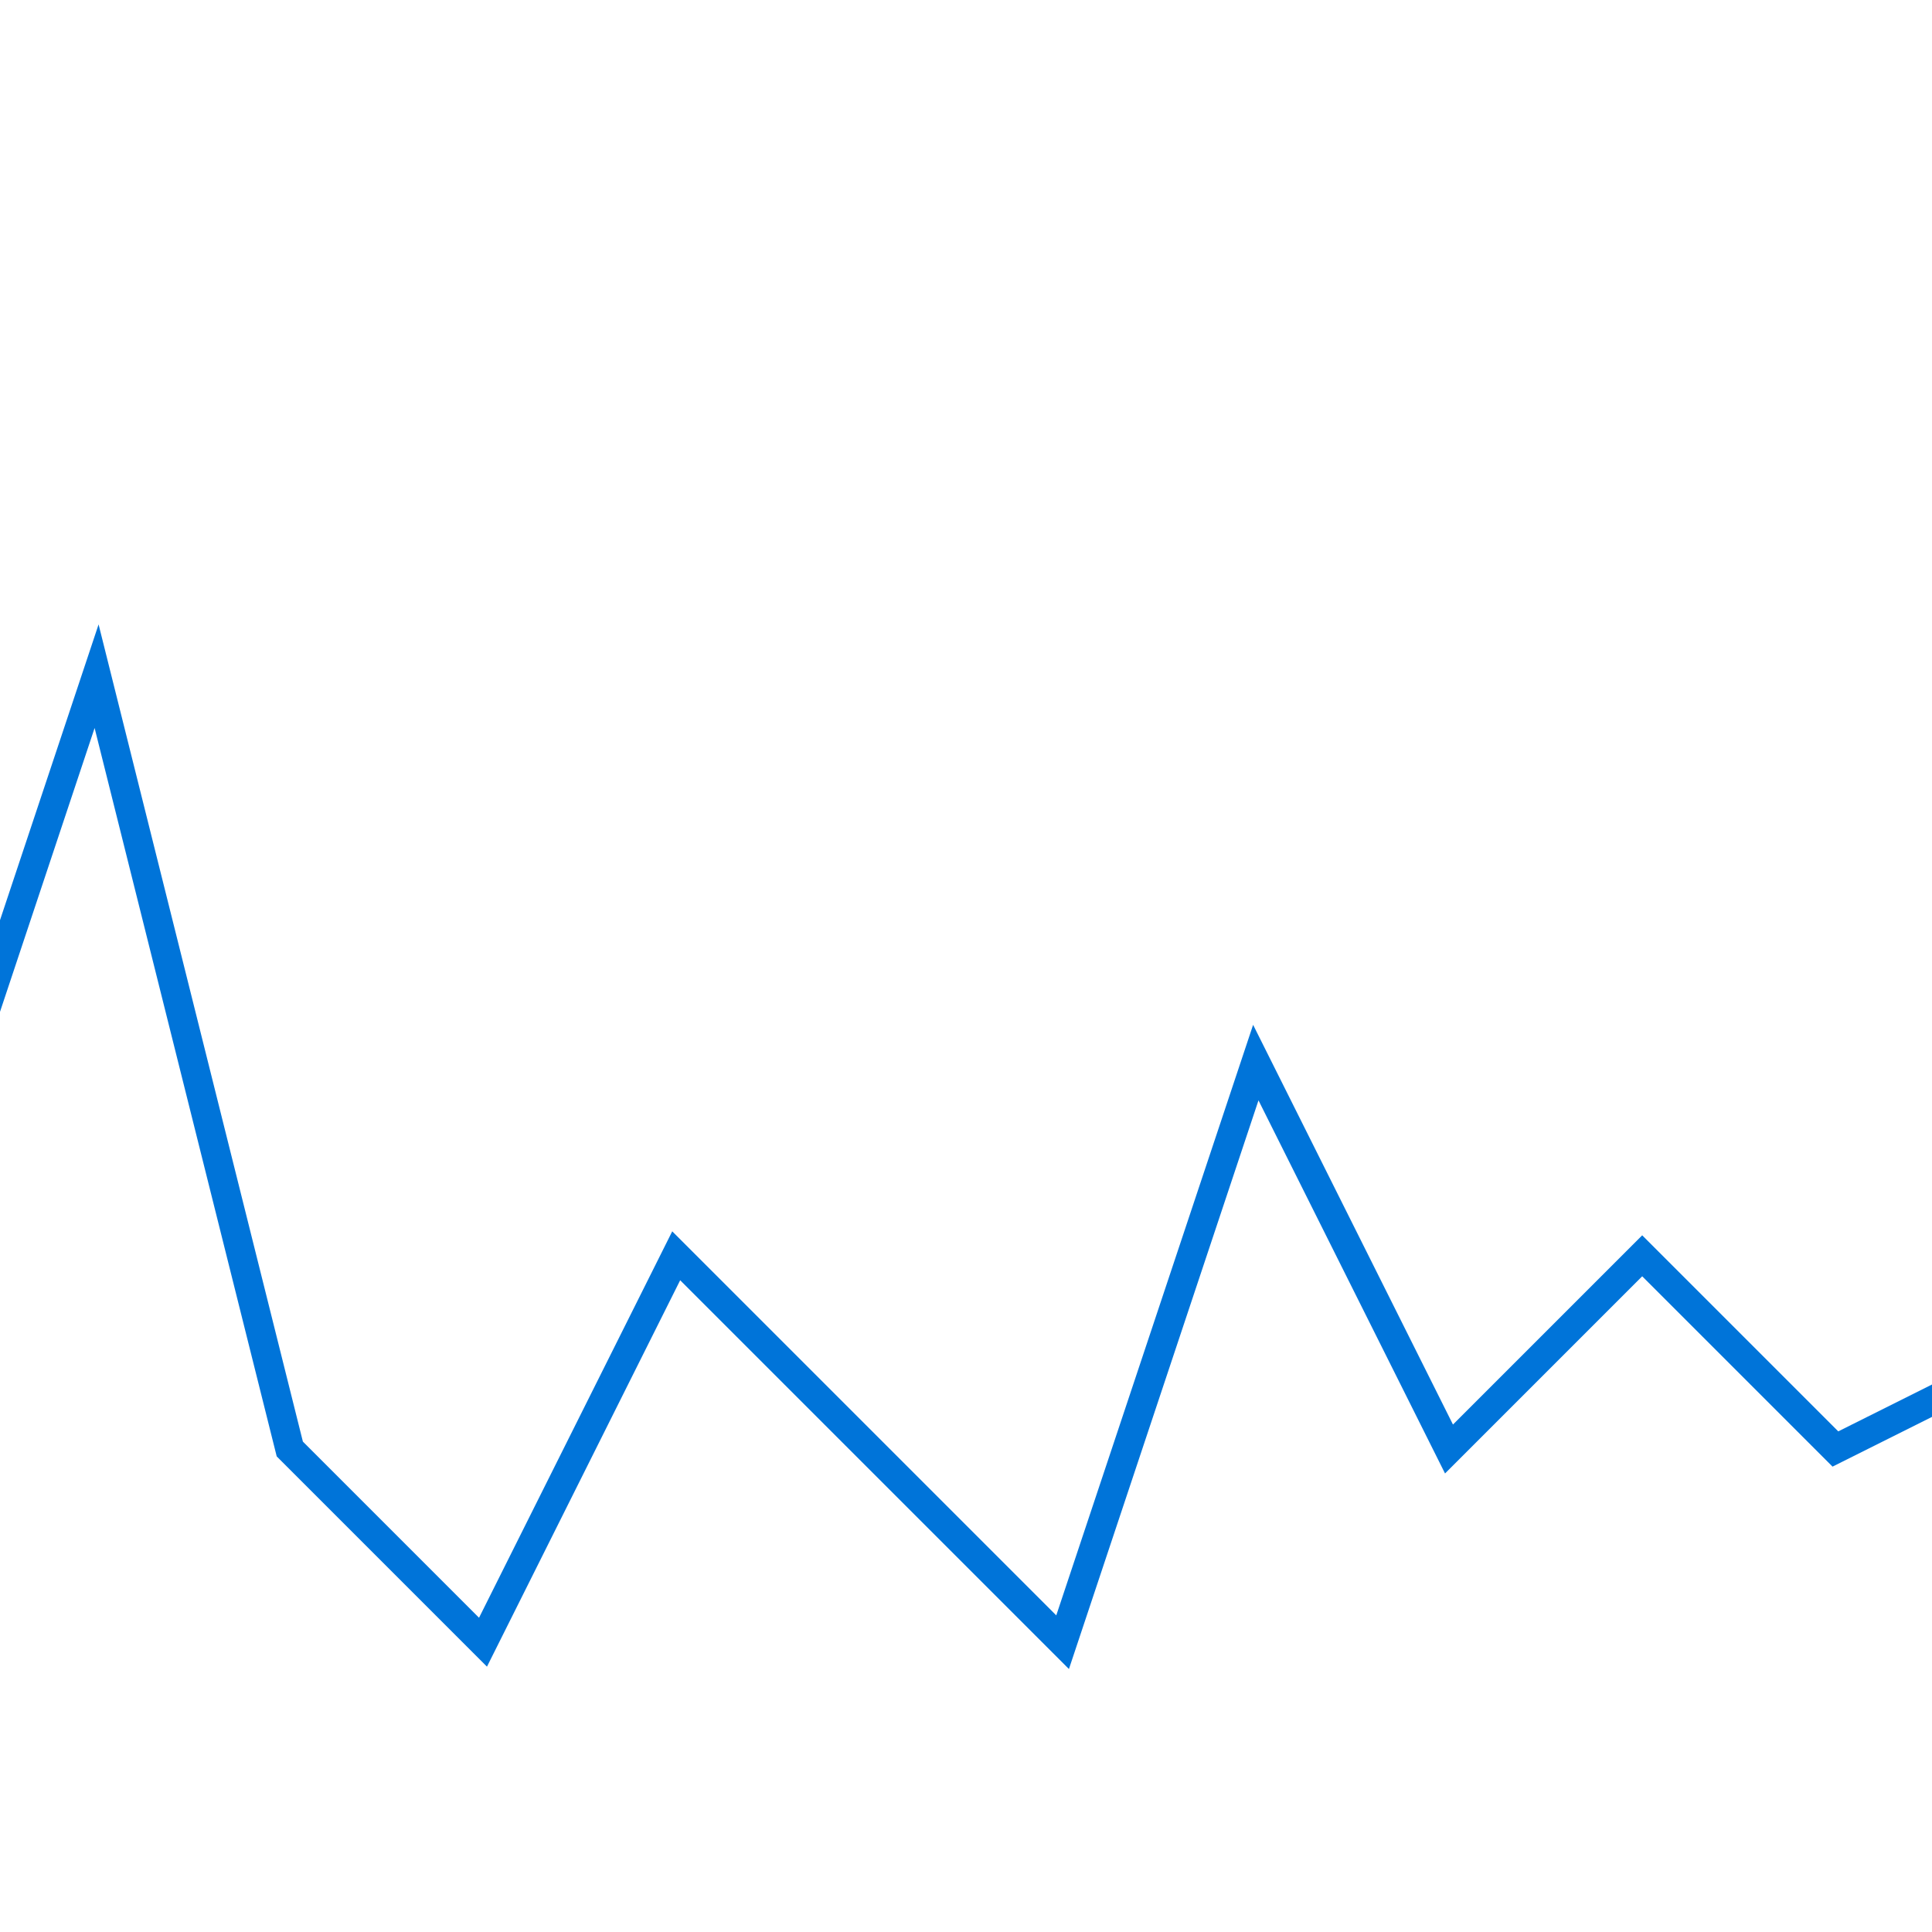
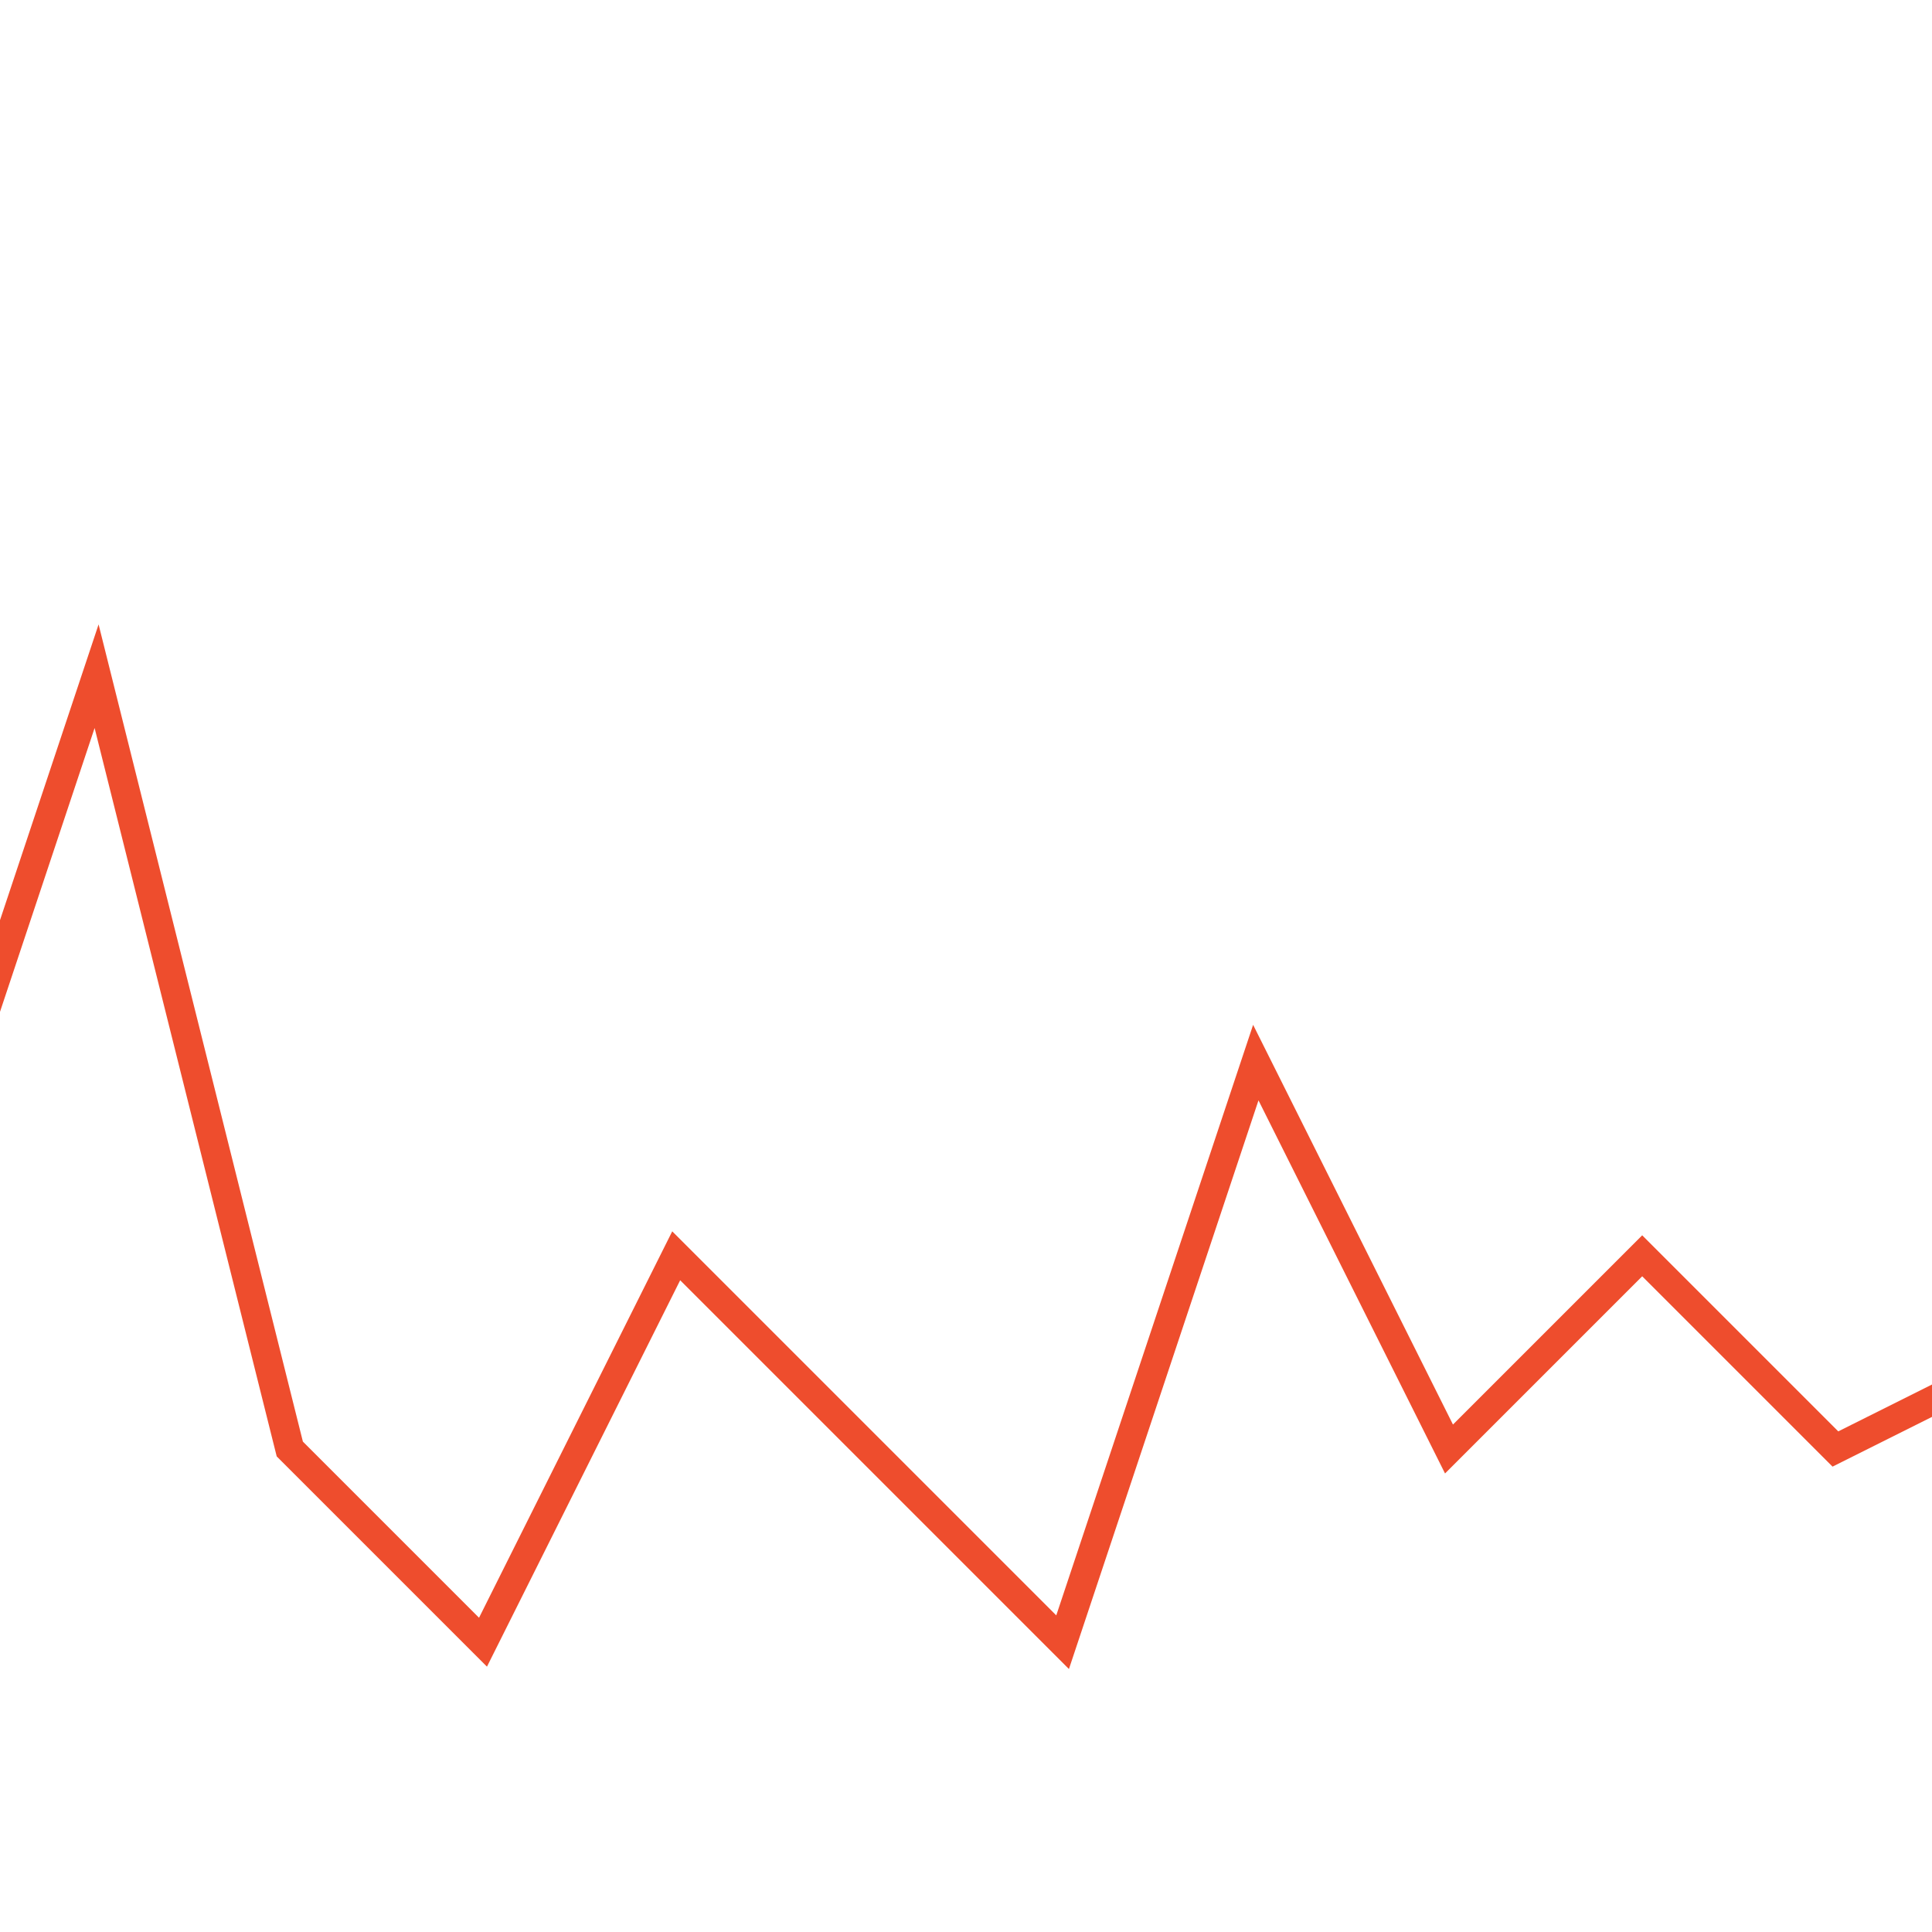
<svg viewBox="50 -50 200 200" class="chart">
-   <polyline fill="none" stroke="#0074d9" stroke-width="3" points="        0,120        20,60        40,80        60,20        80,100        100,120        120,80        140,100        160,120        180,60        200,100        220,80        240,100        260,90        280,100        300,120" />
+   <polyline fill="none" stroke="#ee4d2d" stroke-width="3" points="        0,120        20,60        40,80        60,20        80,100        100,120        120,80        140,100        160,120        180,60        200,100        220,80        240,100        260,90        280,100        300,120" />
</svg>
